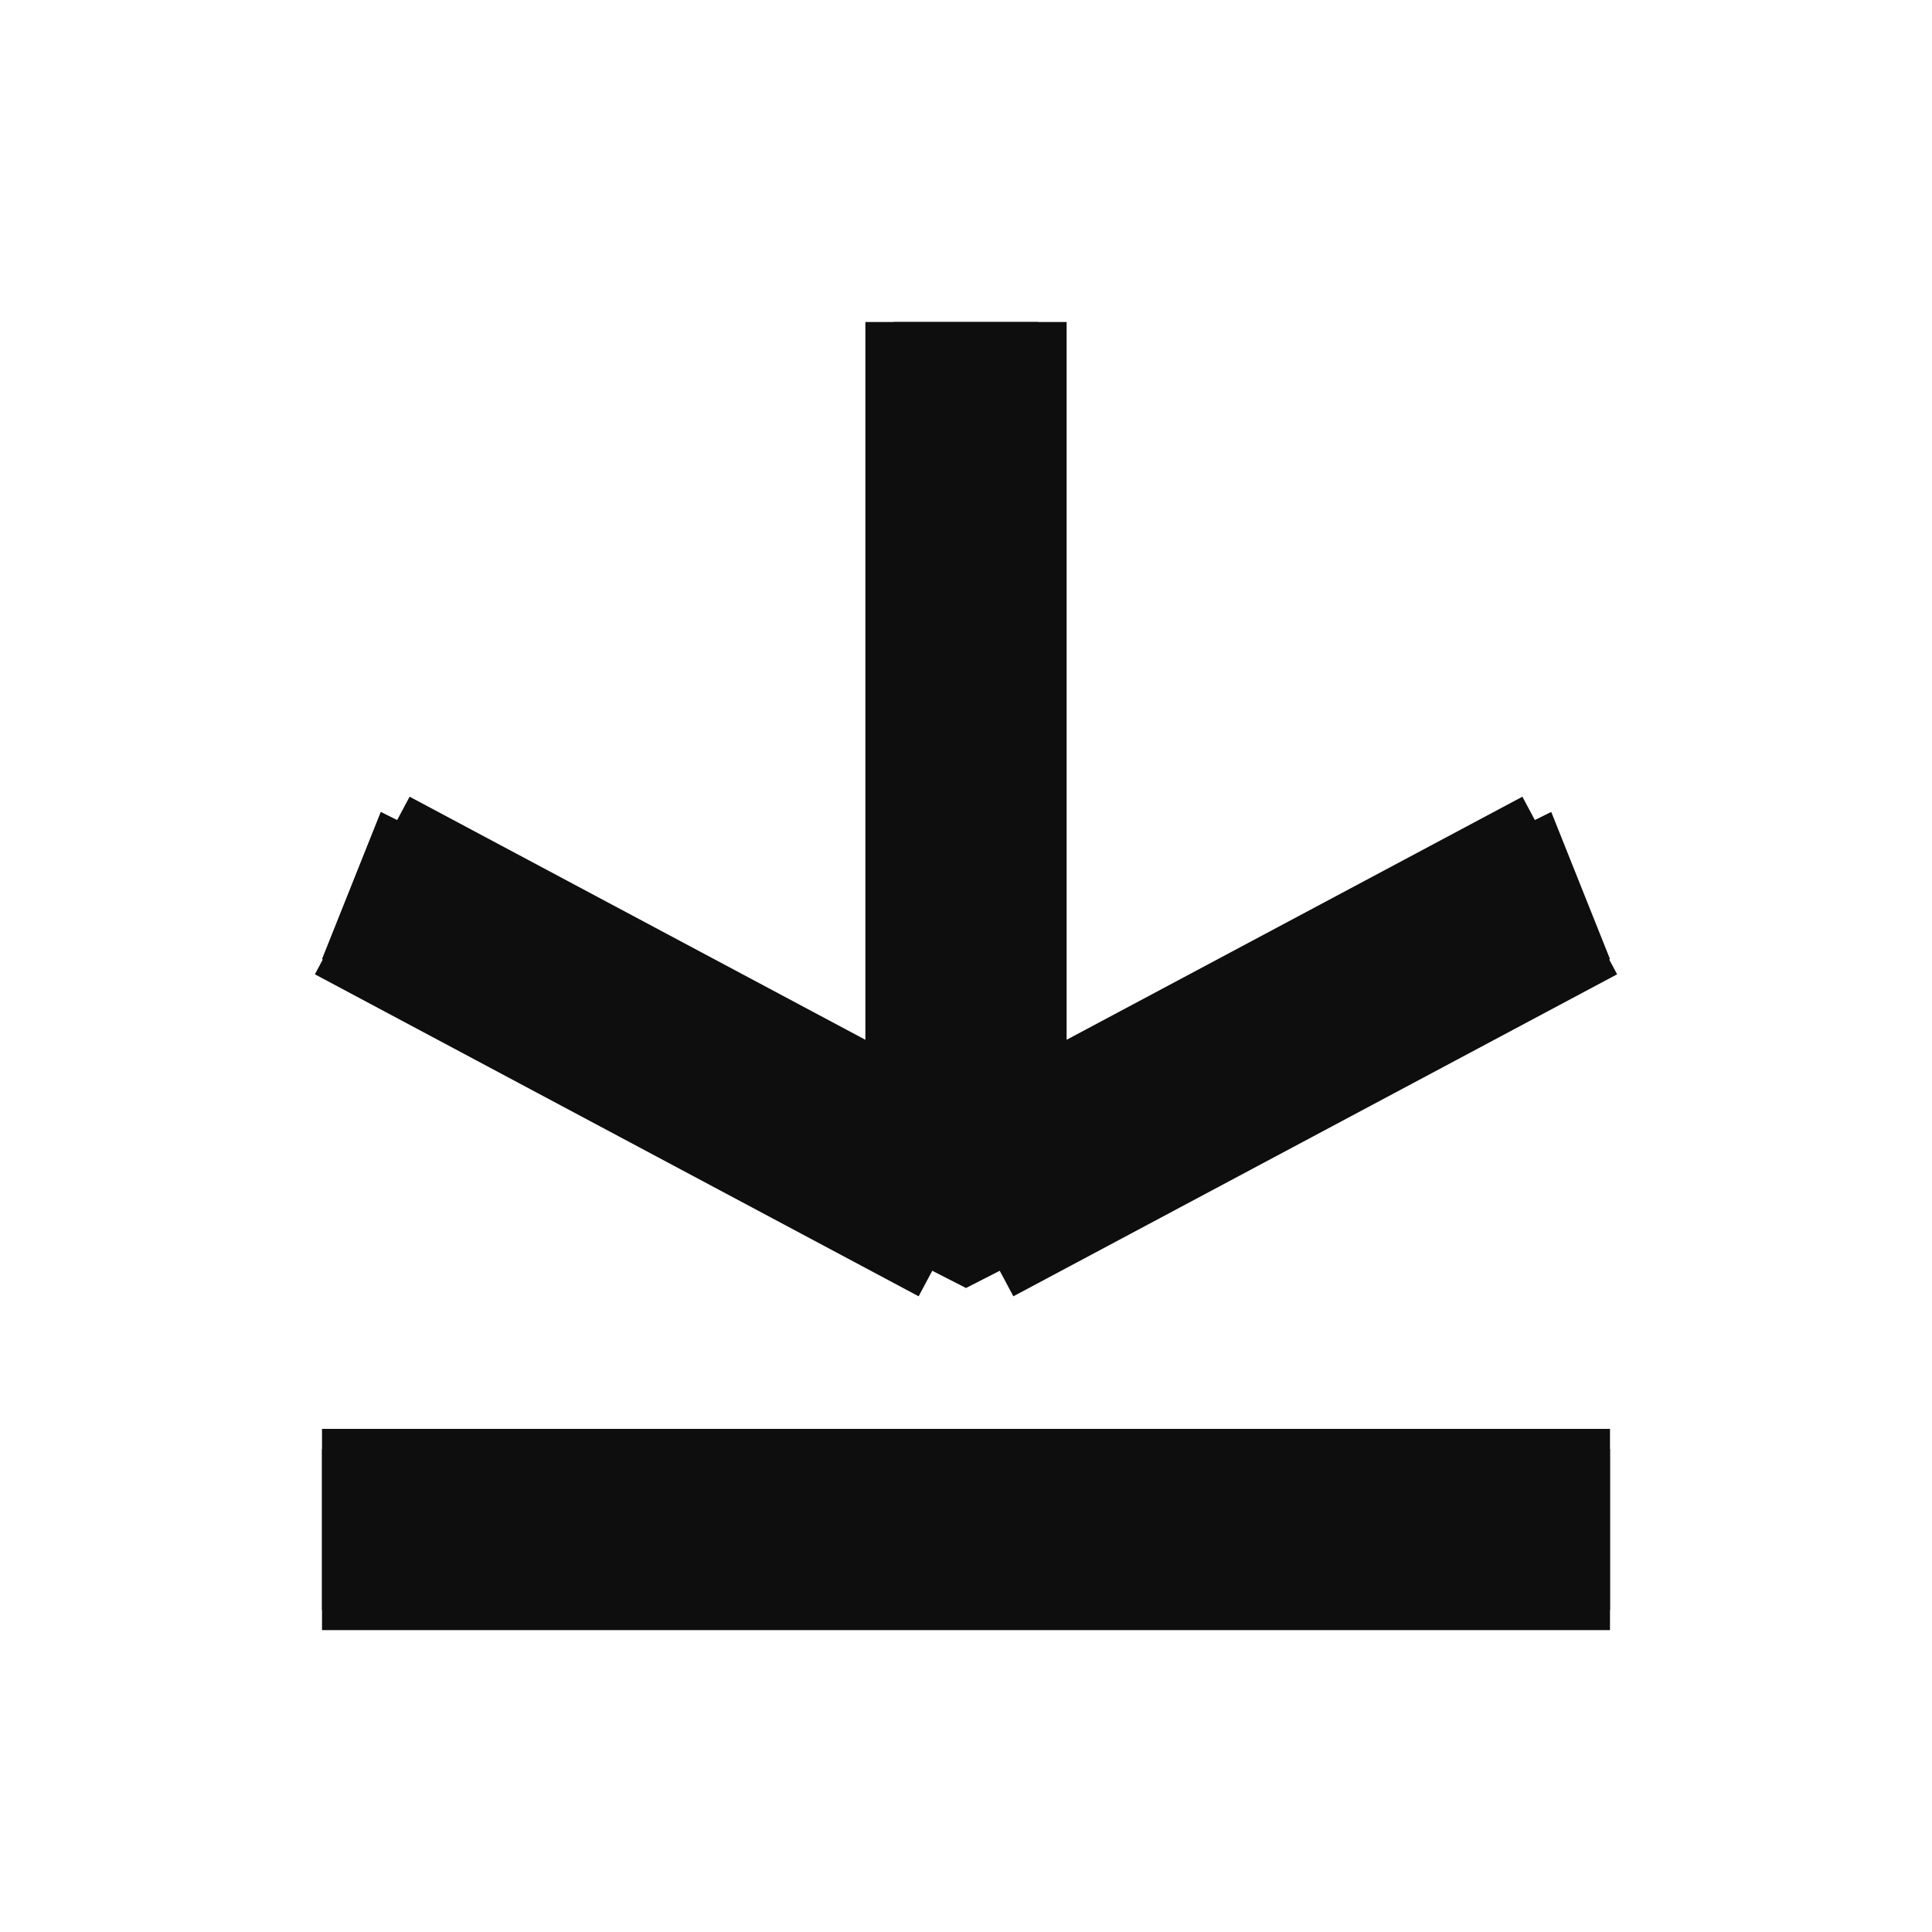
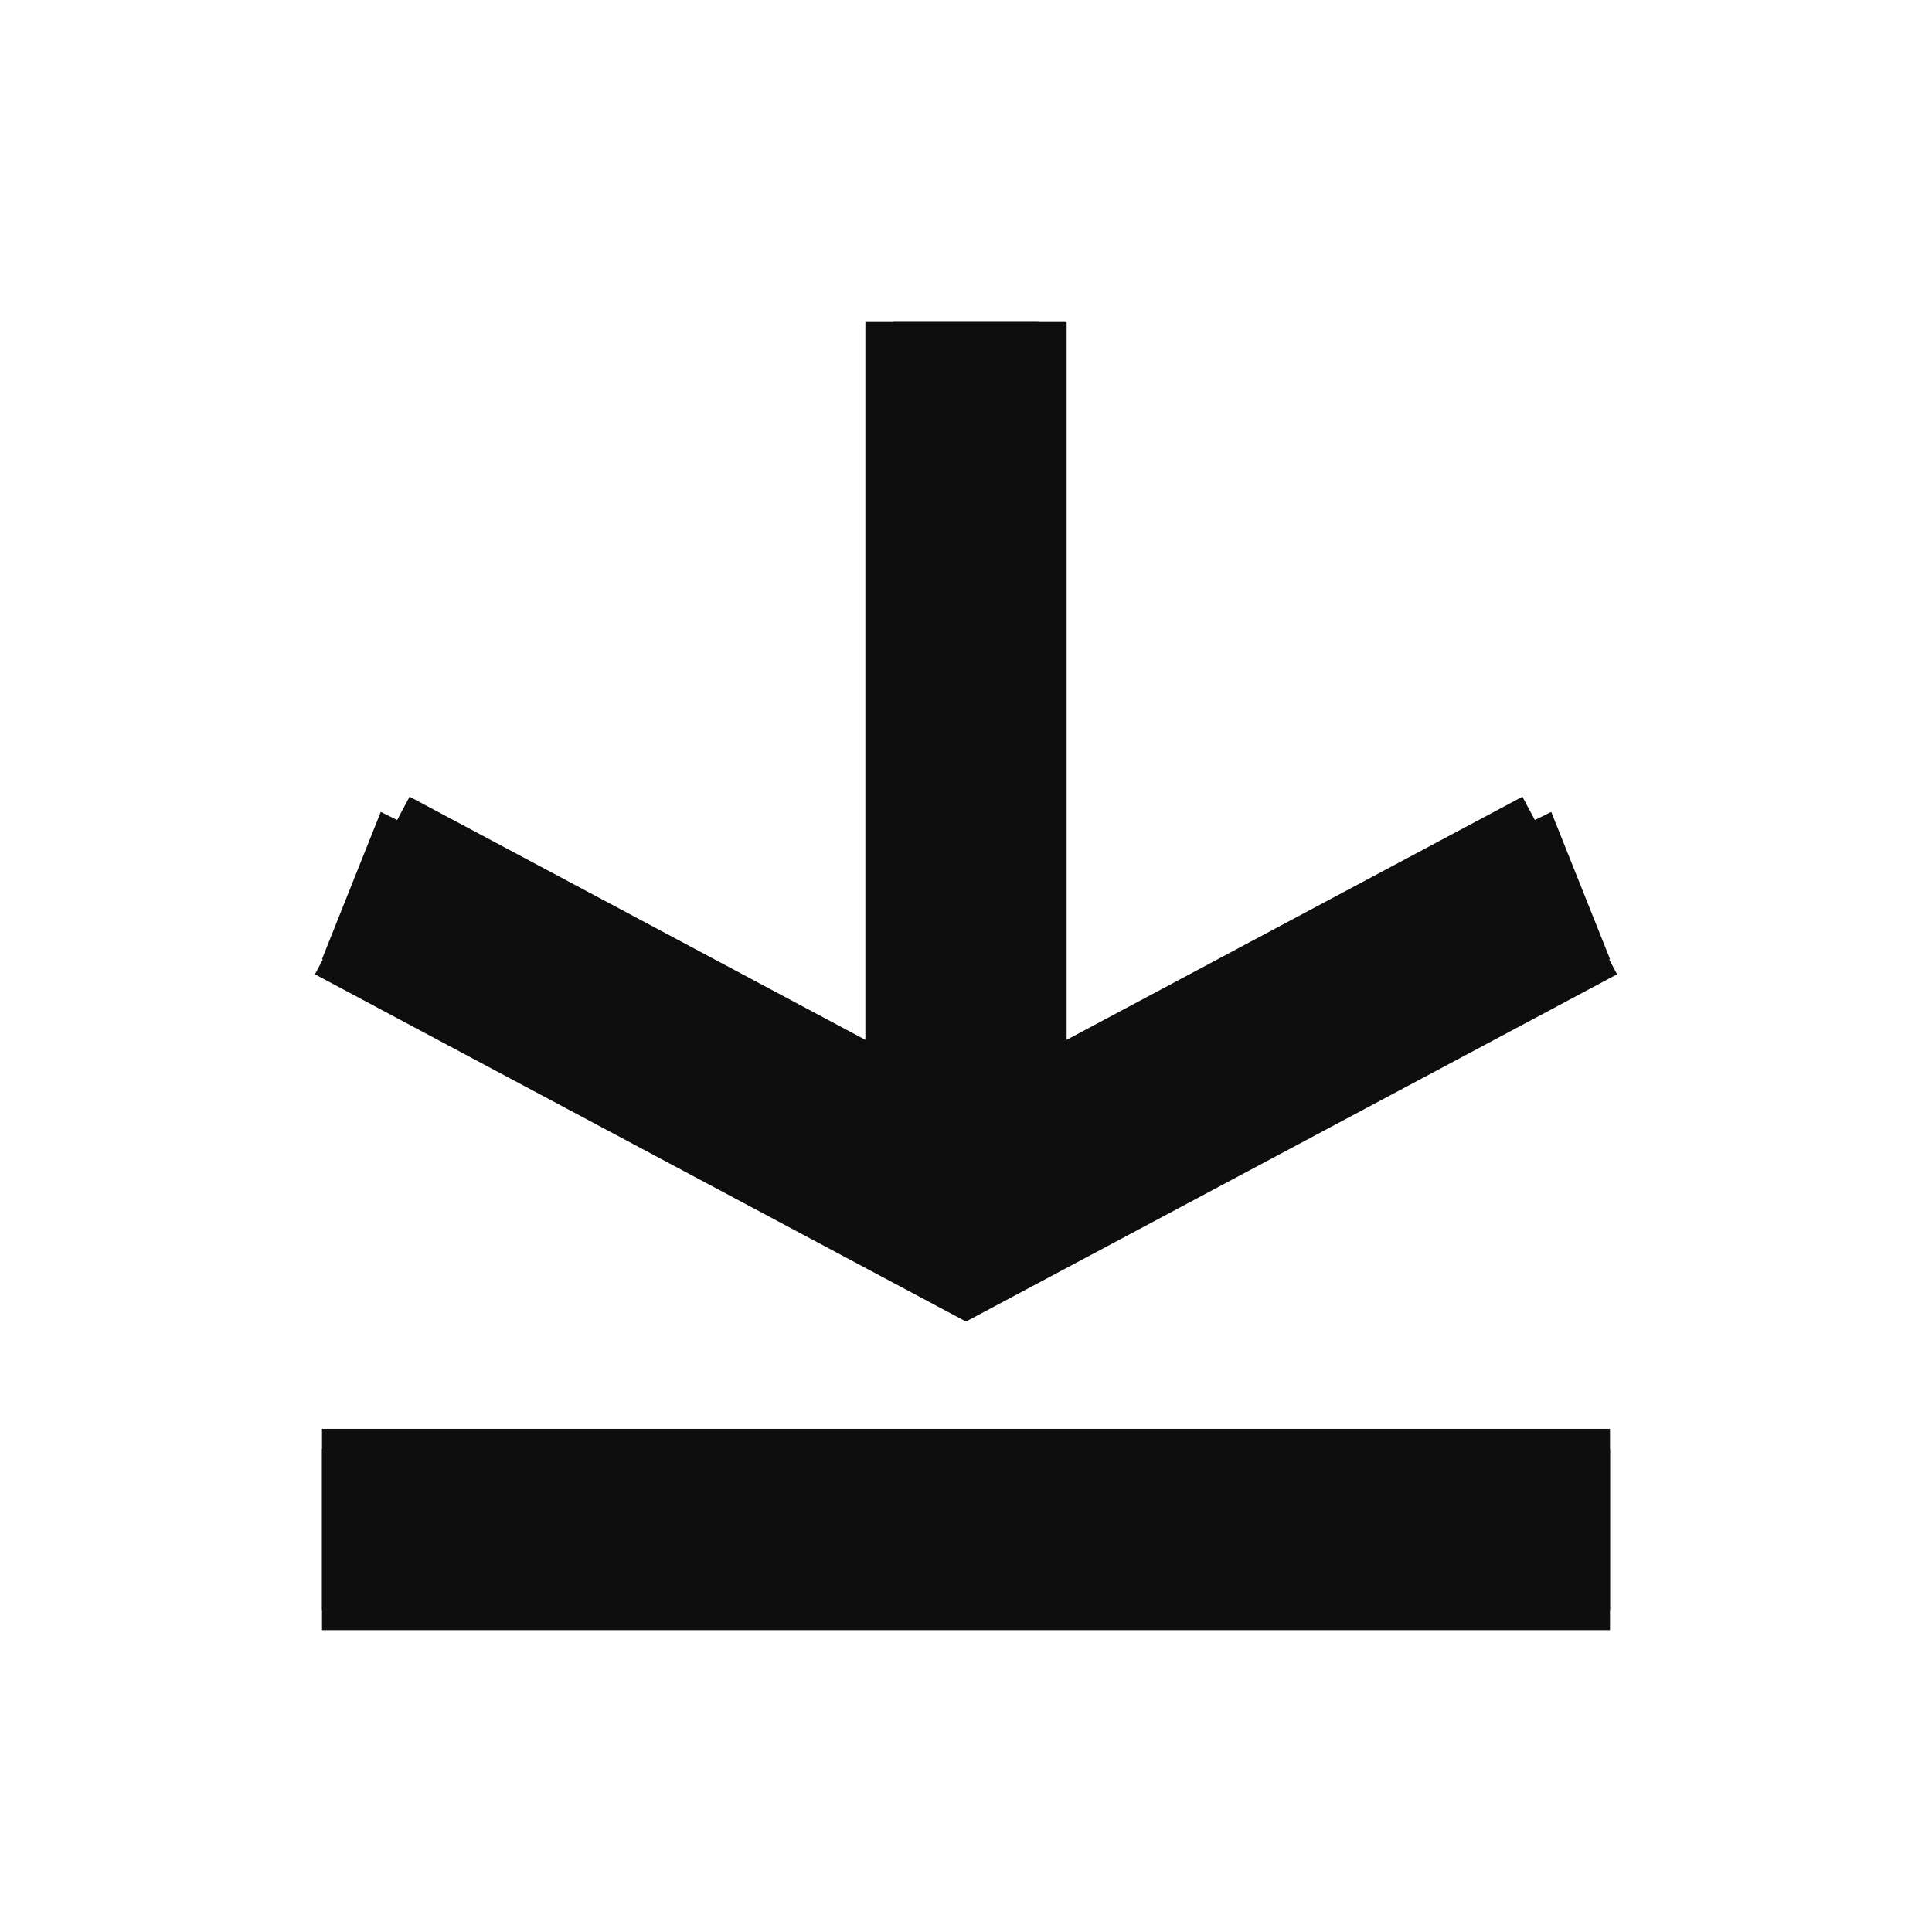
<svg xmlns="http://www.w3.org/2000/svg" width="24" height="24" viewBox="0 0 24 24" fill="none">
  <path fill-rule="evenodd" clip-rule="evenodd" d="M4 11.914L12 16L20 11.914L19.27 10.086L12.898 13.239L12.898 4L11.101 4L11.101 13.239L4.73 10.086L4 11.914Z" fill="#0E0E0E" />
  <path fill-rule="evenodd" clip-rule="evenodd" d="M20 20H4V18H20V20Z" fill="#0E0E0E" />
-   <path d="M4 19H20" stroke="#0E0E0E" stroke-width="2.5" />
-   <path d="M4.5 11L12 15M12 15L19.5 11M12 15V4" stroke="#0E0E0E" stroke-width="2.5" />
+   <path fill-rule="evenodd" clip-rule="evenodd" d="M20 20.25H4V17.75H20V20.25Z" fill="#0E0E0E" />
+   <path fill-rule="evenodd" clip-rule="evenodd" d="M13.25 4V12.917L18.912 9.897L20.088 12.103L12 16.417L3.912 12.103L5.088 9.897L10.75 12.917V4H13.25Z" fill="#0E0E0E" />
</svg>
